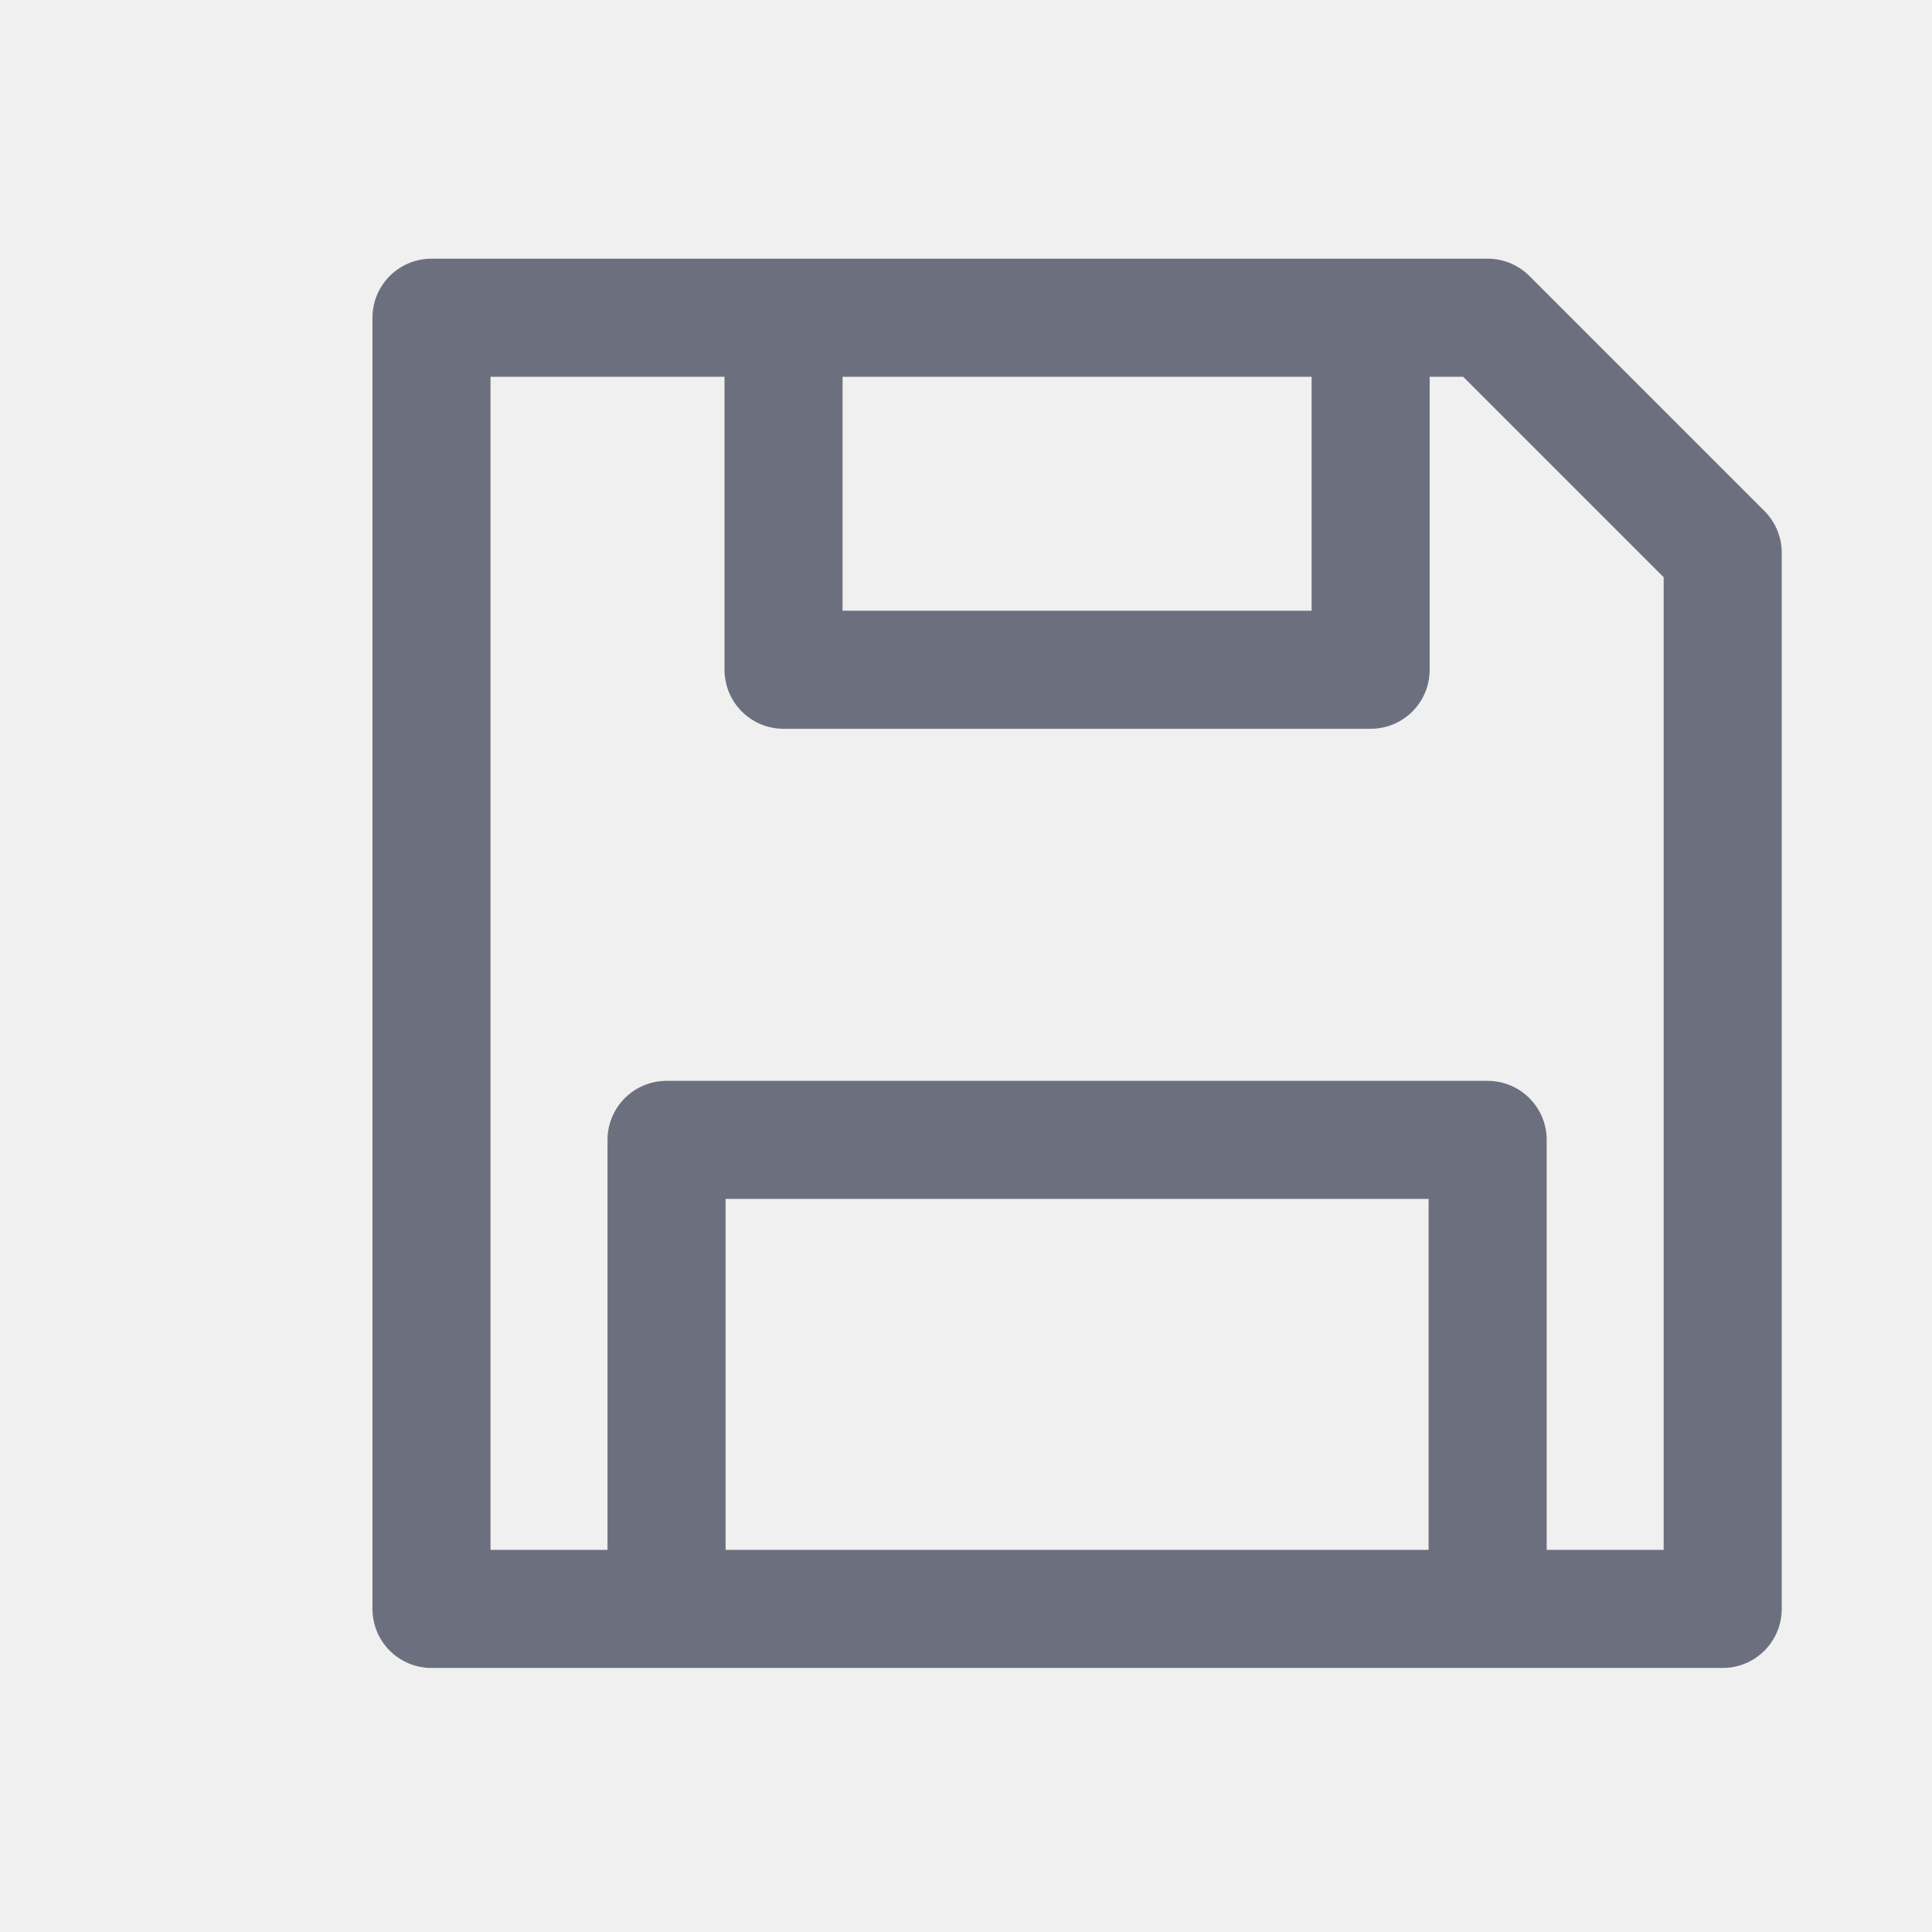
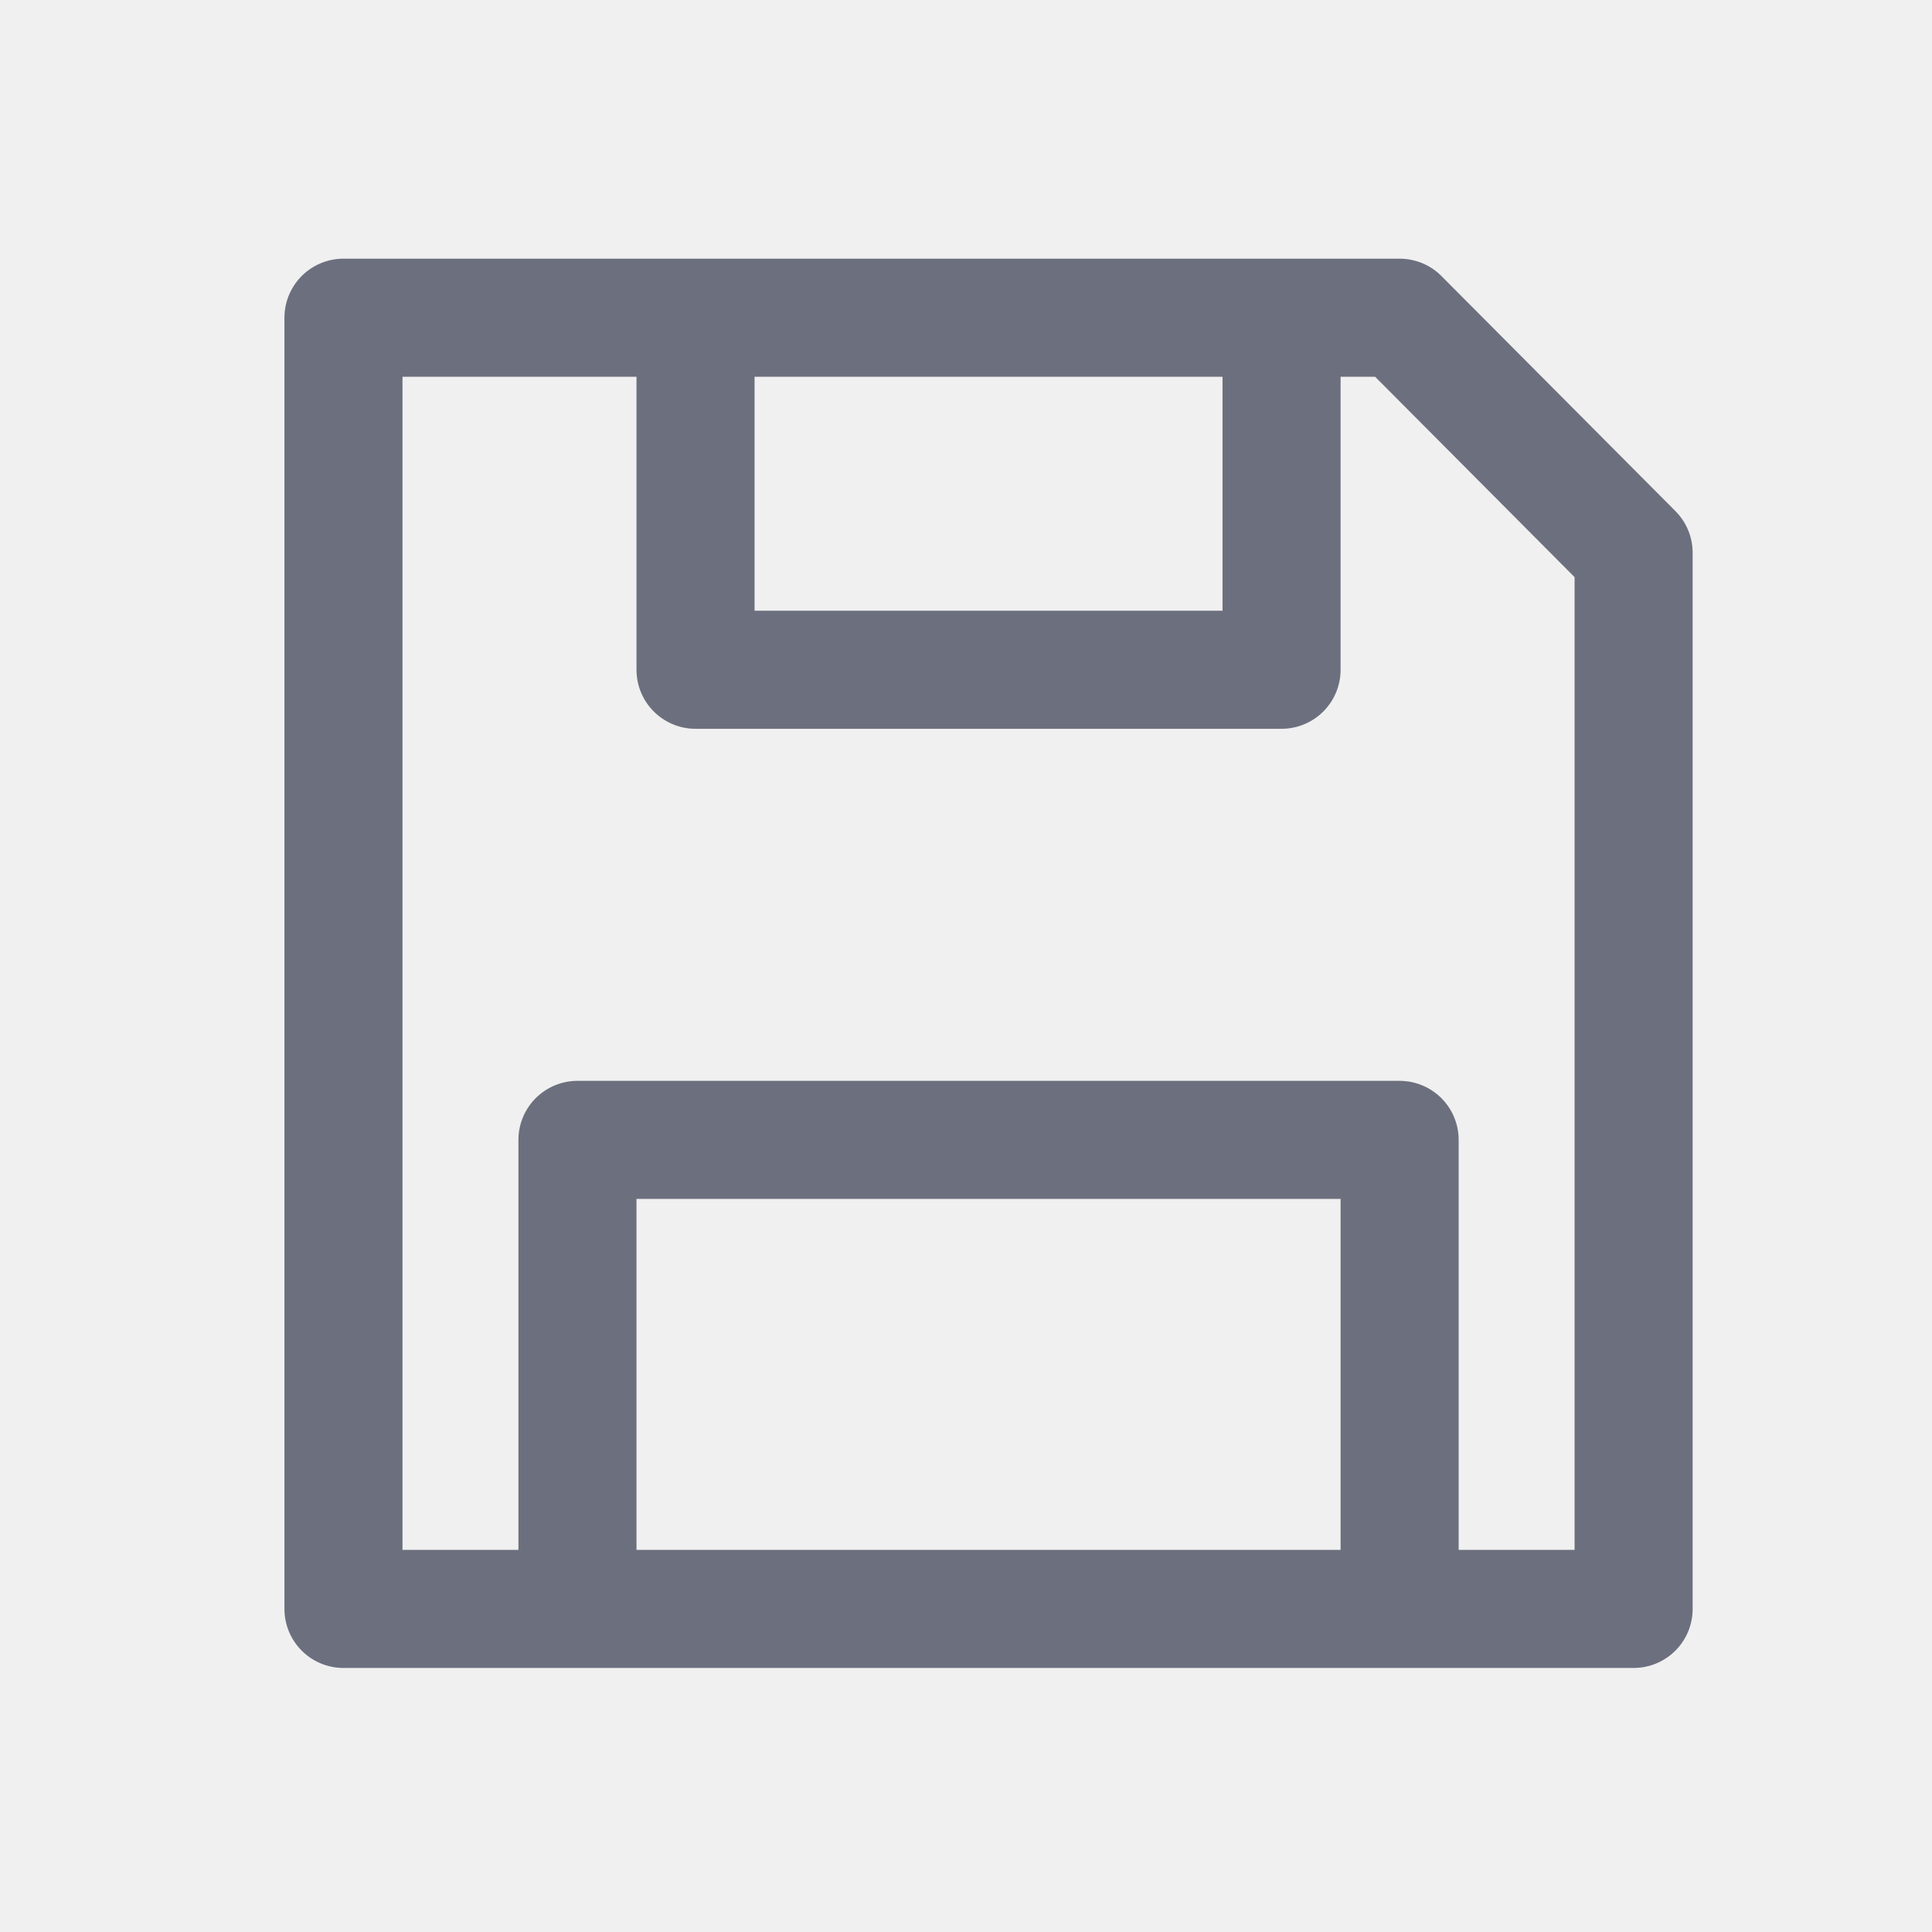
<svg xmlns="http://www.w3.org/2000/svg" width="18" height="18" viewBox="0 0 18 18" fill="none">
  <defs>
    <clipPath id="clip114_60">
      <rect id="save" width="18" height="18" fill="white" fill-opacity="0" />
    </clipPath>
  </defs>
  <g clip-path="url(#clip114_60)">
-     <path id="path" d="M4.02 14.99L4.02 2.96L13.86 2.96L16.05 5.15L16.05 14.99L4.02 14.99Z" fill="#000000" fill-opacity="0" fill-rule="nonzero" />
-     <path id="path" d="M7.3 3.51L7.3 6.24L12.77 6.24L12.77 3.51M6.21 14.44L6.21 10.62L13.86 10.62L13.86 14.44M4.02 2.96L13.86 2.96L16.05 5.15L16.05 14.99L4.02 14.99L4.02 2.96Z" stroke="#6C707E" stroke-opacity="1" stroke-width="1.1" stroke-linejoin="round" />
+     <path id="path" d="M3.2 14.99L3.2 2.96L13.04 2.96L15.22 5.15L15.22 14.99L3.2 14.99Z" fill="#000000" fill-opacity="0" fill-rule="nonzero" />
+     <path id="path" d="M6.48 3.51L6.48 6.24L11.94 6.24L11.94 3.51M5.38 14.44L5.38 10.62L13.04 10.62L13.04 14.44M3.2 2.96L13.04 2.96L15.22 5.15L15.22 14.99L3.2 14.99L3.2 2.96Z" stroke="#6C707E" stroke-opacity="1" stroke-width="1.1" stroke-linejoin="round" />
  </g>
</svg>
